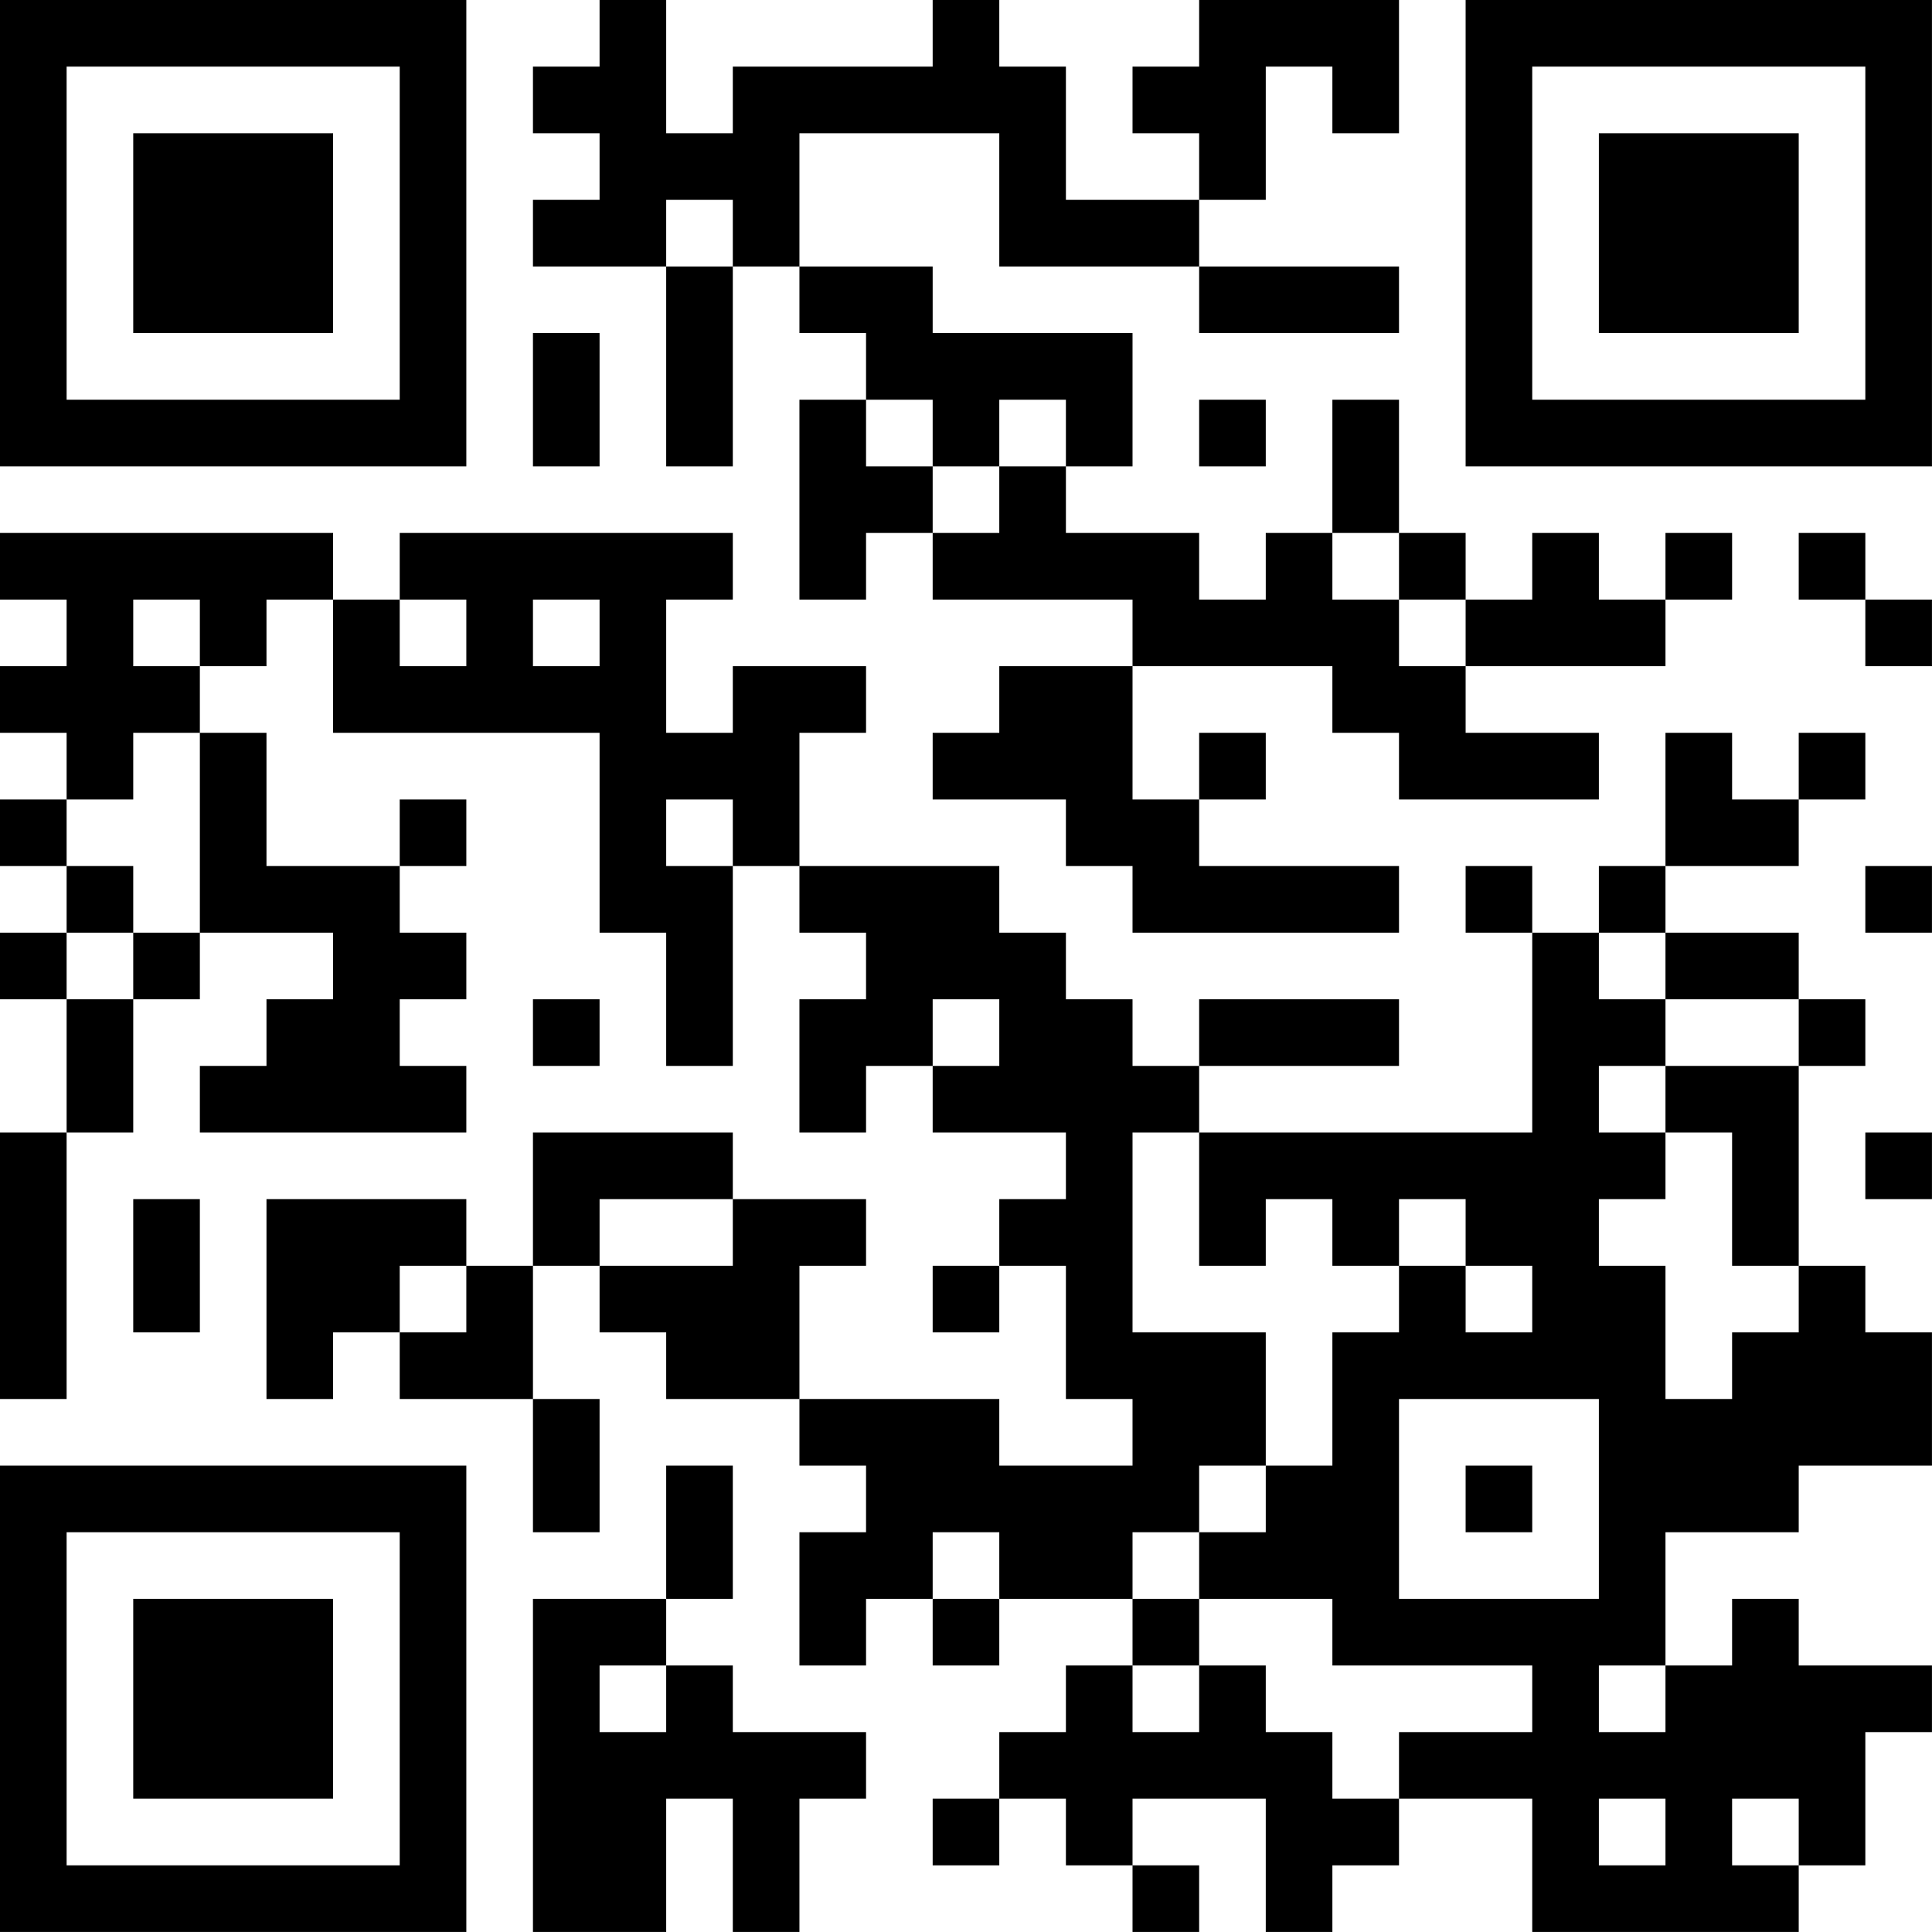
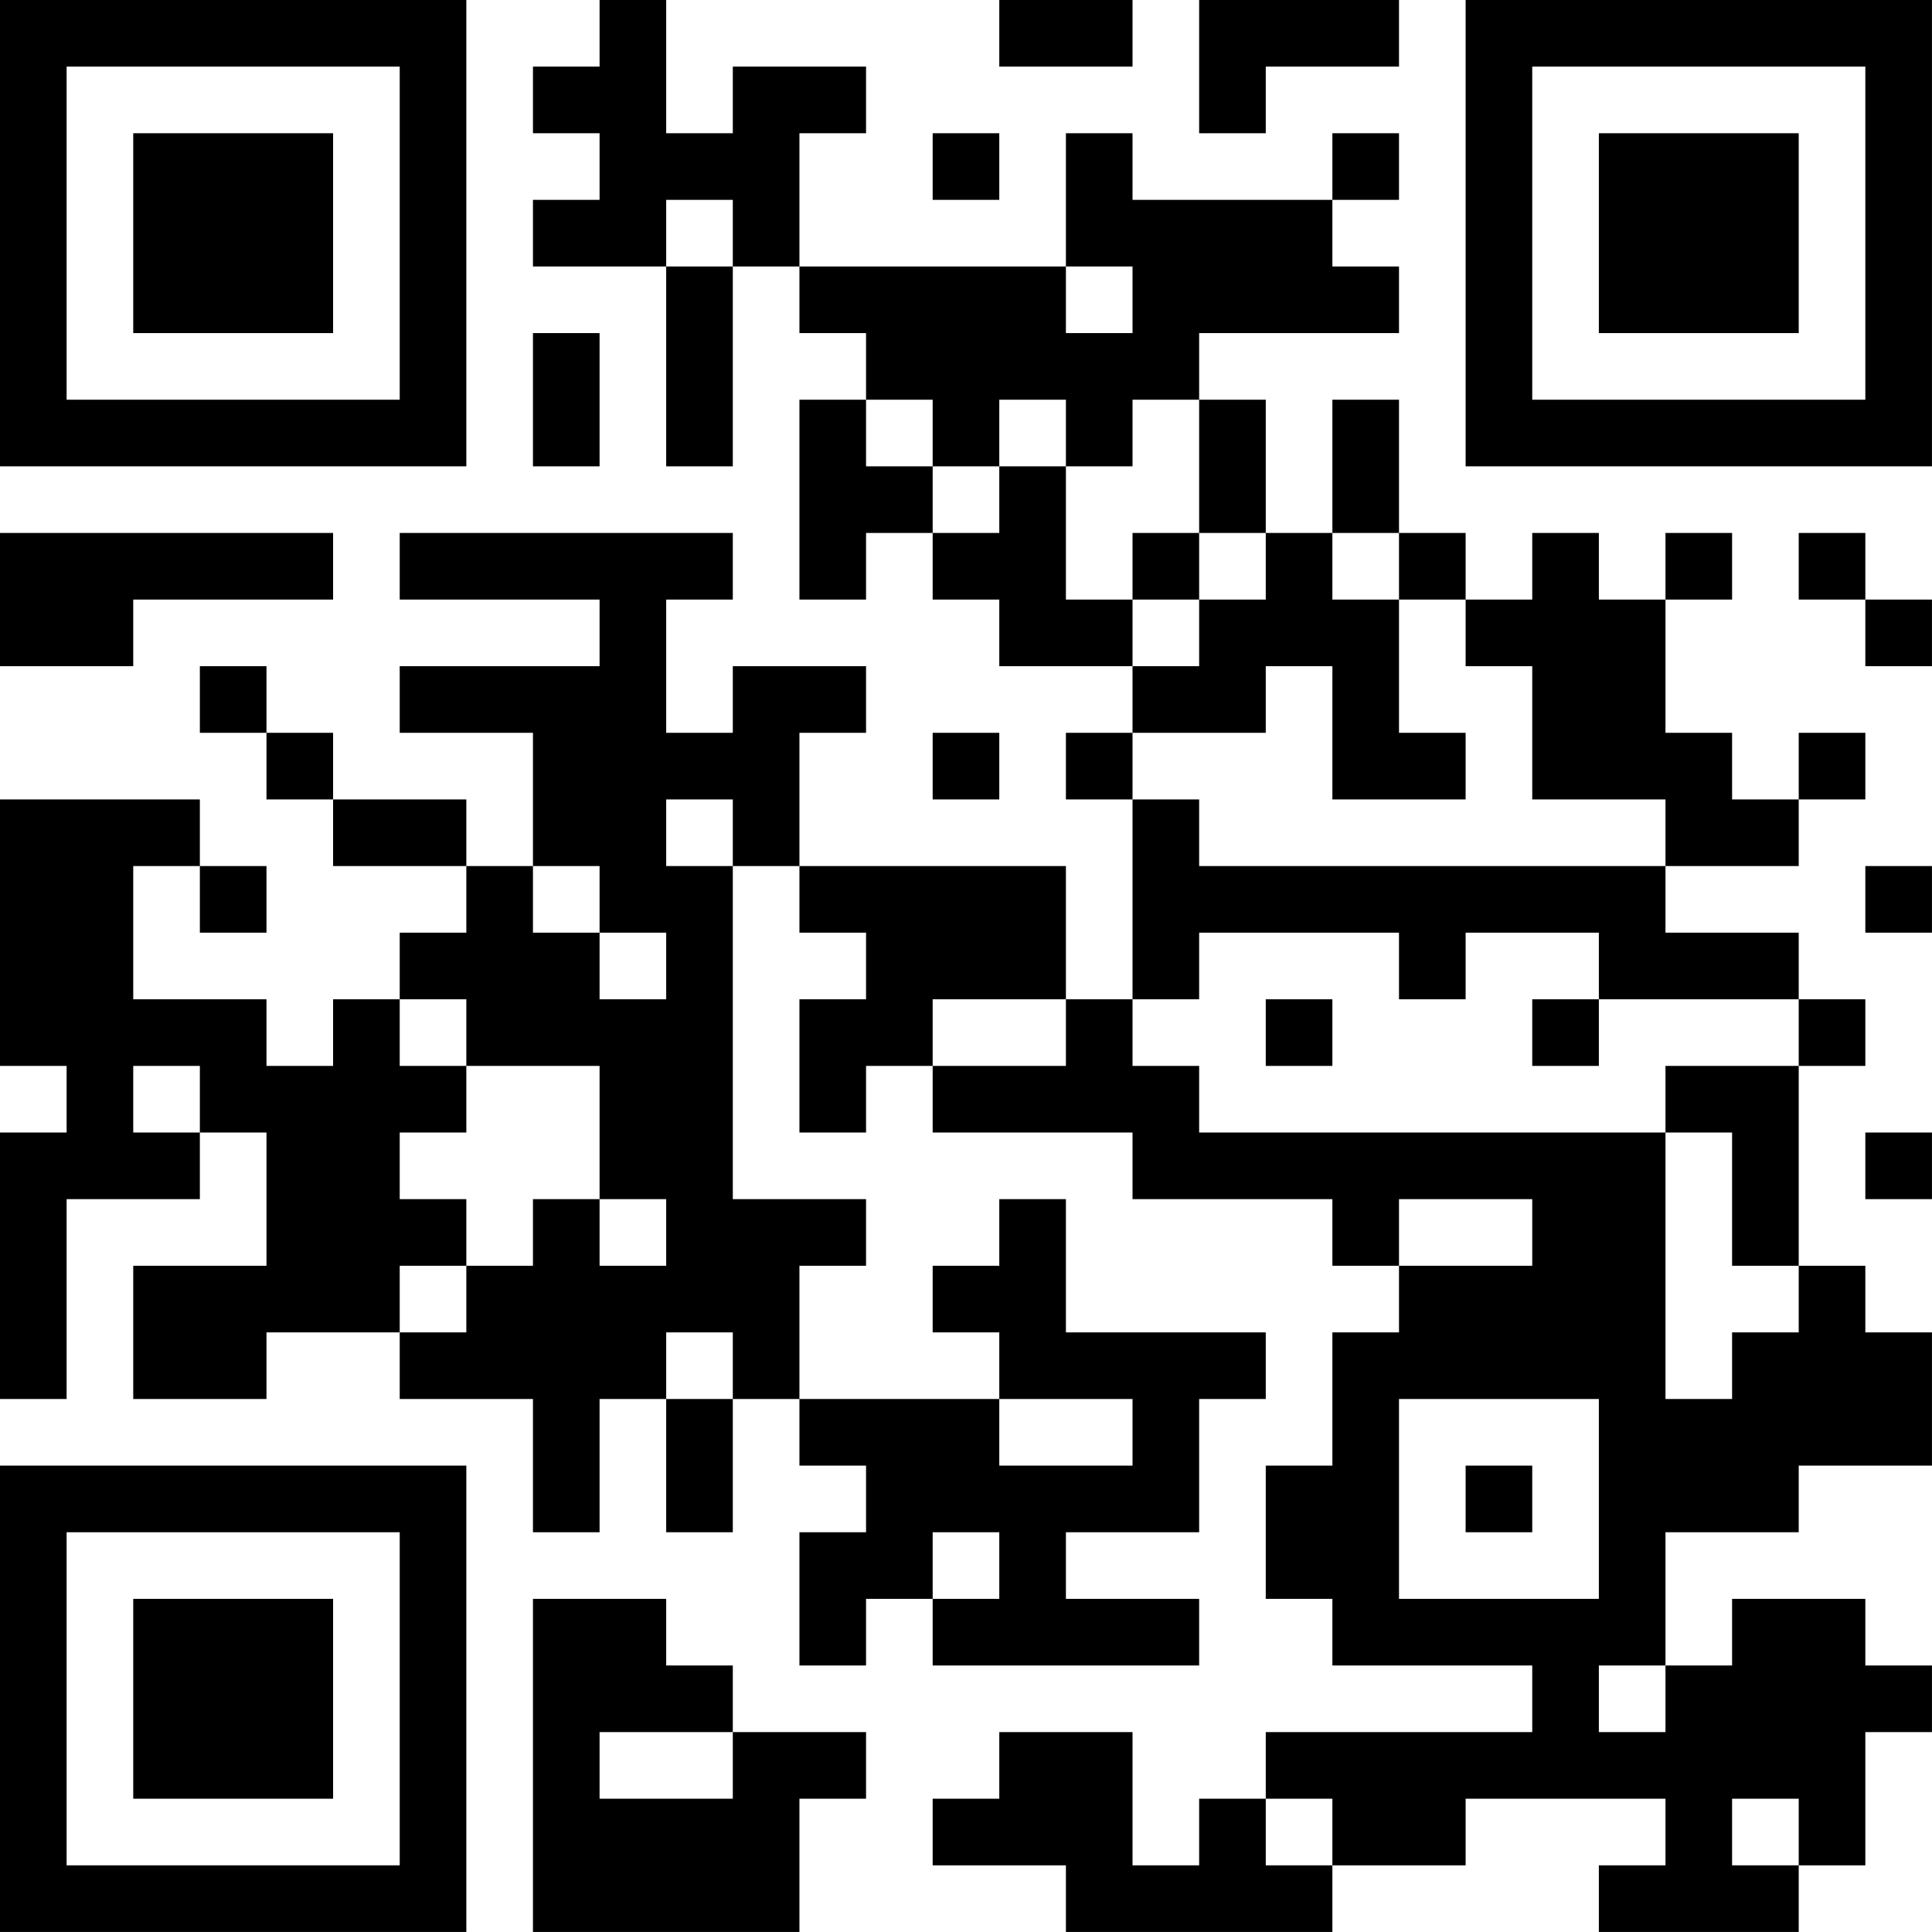
<svg xmlns="http://www.w3.org/2000/svg" version="1.1" width="500" height="500" viewBox="0 0 500 500">
  <rect x="0" y="0" width="500" height="500" fill="#ffffff" />
  <g transform="scale(17.241)">
    <g transform="translate(0,0)">
-       <path fill-rule="evenodd" d="M9 0L9 1L8 1L8 2L9 2L9 3L8 3L8 4L10 4L10 7L11 7L11 4L12 4L12 5L13 5L13 6L12 6L12 9L13 9L13 8L14 8L14 9L17 9L17 10L15 10L15 11L14 11L14 12L16 12L16 13L17 13L17 14L21 14L21 13L18 13L18 12L19 12L19 11L18 11L18 12L17 12L17 10L20 10L20 11L21 11L21 12L24 12L24 11L22 11L22 10L25 10L25 9L26 9L26 8L25 8L25 9L24 9L24 8L23 8L23 9L22 9L22 8L21 8L21 6L20 6L20 8L19 8L19 9L18 9L18 8L16 8L16 7L17 7L17 5L14 5L14 4L12 4L12 2L15 2L15 4L18 4L18 5L21 5L21 4L18 4L18 3L19 3L19 1L20 1L20 2L21 2L21 0L18 0L18 1L17 1L17 2L18 2L18 3L16 3L16 1L15 1L15 0L14 0L14 1L11 1L11 2L10 2L10 0ZM10 3L10 4L11 4L11 3ZM8 5L8 7L9 7L9 5ZM13 6L13 7L14 7L14 8L15 8L15 7L16 7L16 6L15 6L15 7L14 7L14 6ZM18 6L18 7L19 7L19 6ZM0 8L0 9L1 9L1 10L0 10L0 11L1 11L1 12L0 12L0 13L1 13L1 14L0 14L0 15L1 15L1 17L0 17L0 21L1 21L1 17L2 17L2 15L3 15L3 14L5 14L5 15L4 15L4 16L3 16L3 17L7 17L7 16L6 16L6 15L7 15L7 14L6 14L6 13L7 13L7 12L6 12L6 13L4 13L4 11L3 11L3 10L4 10L4 9L5 9L5 11L9 11L9 14L10 14L10 16L11 16L11 13L12 13L12 14L13 14L13 15L12 15L12 17L13 17L13 16L14 16L14 17L16 17L16 18L15 18L15 19L14 19L14 20L15 20L15 19L16 19L16 21L17 21L17 22L15 22L15 21L12 21L12 19L13 19L13 18L11 18L11 17L8 17L8 19L7 19L7 18L4 18L4 21L5 21L5 20L6 20L6 21L8 21L8 23L9 23L9 21L8 21L8 19L9 19L9 20L10 20L10 21L12 21L12 22L13 22L13 23L12 23L12 25L13 25L13 24L14 24L14 25L15 25L15 24L17 24L17 25L16 25L16 26L15 26L15 27L14 27L14 28L15 28L15 27L16 27L16 28L17 28L17 29L18 29L18 28L17 28L17 27L19 27L19 29L20 29L20 28L21 28L21 27L23 27L23 29L27 29L27 28L28 28L28 26L29 26L29 25L27 25L27 24L26 24L26 25L25 25L25 23L27 23L27 22L29 22L29 20L28 20L28 19L27 19L27 16L28 16L28 15L27 15L27 14L25 14L25 13L27 13L27 12L28 12L28 11L27 11L27 12L26 12L26 11L25 11L25 13L24 13L24 14L23 14L23 13L22 13L22 14L23 14L23 17L18 17L18 16L21 16L21 15L18 15L18 16L17 16L17 15L16 15L16 14L15 14L15 13L12 13L12 11L13 11L13 10L11 10L11 11L10 11L10 9L11 9L11 8L6 8L6 9L5 9L5 8ZM20 8L20 9L21 9L21 10L22 10L22 9L21 9L21 8ZM27 8L27 9L28 9L28 10L29 10L29 9L28 9L28 8ZM2 9L2 10L3 10L3 9ZM6 9L6 10L7 10L7 9ZM8 9L8 10L9 10L9 9ZM2 11L2 12L1 12L1 13L2 13L2 14L1 14L1 15L2 15L2 14L3 14L3 11ZM10 12L10 13L11 13L11 12ZM28 13L28 14L29 14L29 13ZM24 14L24 15L25 15L25 16L24 16L24 17L25 17L25 18L24 18L24 19L25 19L25 21L26 21L26 20L27 20L27 19L26 19L26 17L25 17L25 16L27 16L27 15L25 15L25 14ZM8 15L8 16L9 16L9 15ZM14 15L14 16L15 16L15 15ZM17 17L17 20L19 20L19 22L18 22L18 23L17 23L17 24L18 24L18 25L17 25L17 26L18 26L18 25L19 25L19 26L20 26L20 27L21 27L21 26L23 26L23 25L20 25L20 24L18 24L18 23L19 23L19 22L20 22L20 20L21 20L21 19L22 19L22 20L23 20L23 19L22 19L22 18L21 18L21 19L20 19L20 18L19 18L19 19L18 19L18 17ZM28 17L28 18L29 18L29 17ZM2 18L2 20L3 20L3 18ZM9 18L9 19L11 19L11 18ZM6 19L6 20L7 20L7 19ZM21 21L21 24L24 24L24 21ZM10 22L10 24L8 24L8 29L10 29L10 27L11 27L11 29L12 29L12 27L13 27L13 26L11 26L11 25L10 25L10 24L11 24L11 22ZM22 22L22 23L23 23L23 22ZM14 23L14 24L15 24L15 23ZM9 25L9 26L10 26L10 25ZM24 25L24 26L25 26L25 25ZM24 27L24 28L25 28L25 27ZM26 27L26 28L27 28L27 27ZM0 0L0 7L7 7L7 0ZM1 1L1 6L6 6L6 1ZM2 2L2 5L5 5L5 2ZM22 0L22 7L29 7L29 0ZM23 1L23 6L28 6L28 1ZM24 2L24 5L27 5L27 2ZM0 22L0 29L7 29L7 22ZM1 23L1 28L6 28L6 23ZM2 24L2 27L5 27L5 24Z" fill="#000000" />
+       <path fill-rule="evenodd" d="M9 0L9 1L8 1L8 2L9 2L9 3L8 3L8 4L10 4L10 7L11 7L11 4L12 4L12 5L13 5L13 6L12 6L12 9L13 9L13 8L14 8L14 9L15 9L15 10L17 10L17 11L16 11L16 12L17 12L17 15L16 15L16 13L12 13L12 11L13 11L13 10L11 10L11 11L10 11L10 9L11 9L11 8L6 8L6 9L9 9L9 10L6 10L6 11L8 11L8 13L7 13L7 12L5 12L5 11L4 11L4 10L3 10L3 11L4 11L4 12L5 12L5 13L7 13L7 14L6 14L6 15L5 15L5 16L4 16L4 15L2 15L2 13L3 13L3 14L4 14L4 13L3 13L3 12L0 12L0 16L1 16L1 17L0 17L0 21L1 21L1 18L3 18L3 17L4 17L4 19L2 19L2 21L4 21L4 20L6 20L6 21L8 21L8 23L9 23L9 21L10 21L10 23L11 23L11 21L12 21L12 22L13 22L13 23L12 23L12 25L13 25L13 24L14 24L14 25L18 25L18 24L16 24L16 23L18 23L18 21L19 21L19 20L16 20L16 18L15 18L15 19L14 19L14 20L15 20L15 21L12 21L12 19L13 19L13 18L11 18L11 13L12 13L12 14L13 14L13 15L12 15L12 17L13 17L13 16L14 16L14 17L17 17L17 18L20 18L20 19L21 19L21 20L20 20L20 22L19 22L19 24L20 24L20 25L23 25L23 26L19 26L19 27L18 27L18 28L17 28L17 26L15 26L15 27L14 27L14 28L16 28L16 29L20 29L20 28L22 28L22 27L25 27L25 28L24 28L24 29L27 29L27 28L28 28L28 26L29 26L29 25L28 25L28 24L26 24L26 25L25 25L25 23L27 23L27 22L29 22L29 20L28 20L28 19L27 19L27 16L28 16L28 15L27 15L27 14L25 14L25 13L27 13L27 12L28 12L28 11L27 11L27 12L26 12L26 11L25 11L25 9L26 9L26 8L25 8L25 9L24 9L24 8L23 8L23 9L22 9L22 8L21 8L21 6L20 6L20 8L19 8L19 6L18 6L18 5L21 5L21 4L20 4L20 3L21 3L21 2L20 2L20 3L17 3L17 2L16 2L16 4L12 4L12 2L13 2L13 1L11 1L11 2L10 2L10 0ZM15 0L15 1L17 1L17 0ZM18 0L18 2L19 2L19 1L21 1L21 0ZM14 2L14 3L15 3L15 2ZM10 3L10 4L11 4L11 3ZM16 4L16 5L17 5L17 4ZM8 5L8 7L9 7L9 5ZM13 6L13 7L14 7L14 8L15 8L15 7L16 7L16 9L17 9L17 10L18 10L18 9L19 9L19 8L18 8L18 6L17 6L17 7L16 7L16 6L15 6L15 7L14 7L14 6ZM0 8L0 10L2 10L2 9L5 9L5 8ZM17 8L17 9L18 9L18 8ZM20 8L20 9L21 9L21 11L22 11L22 12L20 12L20 10L19 10L19 11L17 11L17 12L18 12L18 13L25 13L25 12L23 12L23 10L22 10L22 9L21 9L21 8ZM27 8L27 9L28 9L28 10L29 10L29 9L28 9L28 8ZM14 11L14 12L15 12L15 11ZM10 12L10 13L11 13L11 12ZM8 13L8 14L9 14L9 15L10 15L10 14L9 14L9 13ZM28 13L28 14L29 14L29 13ZM18 14L18 15L17 15L17 16L18 16L18 17L25 17L25 21L26 21L26 20L27 20L27 19L26 19L26 17L25 17L25 16L27 16L27 15L24 15L24 14L22 14L22 15L21 15L21 14ZM6 15L6 16L7 16L7 17L6 17L6 18L7 18L7 19L6 19L6 20L7 20L7 19L8 19L8 18L9 18L9 19L10 19L10 18L9 18L9 16L7 16L7 15ZM14 15L14 16L16 16L16 15ZM19 15L19 16L20 16L20 15ZM23 15L23 16L24 16L24 15ZM2 16L2 17L3 17L3 16ZM28 17L28 18L29 18L29 17ZM21 18L21 19L23 19L23 18ZM10 20L10 21L11 21L11 20ZM15 21L15 22L17 22L17 21ZM21 21L21 24L24 24L24 21ZM22 22L22 23L23 23L23 22ZM14 23L14 24L15 24L15 23ZM8 24L8 29L12 29L12 27L13 27L13 26L11 26L11 25L10 25L10 24ZM24 25L24 26L25 26L25 25ZM9 26L9 27L11 27L11 26ZM19 27L19 28L20 28L20 27ZM26 27L26 28L27 28L27 27ZM0 0L0 7L7 7L7 0ZM1 1L1 6L6 6L6 1ZM2 2L2 5L5 5L5 2ZM22 0L22 7L29 7L29 0ZM23 1L23 6L28 6L28 1ZM24 2L24 5L27 5L27 2ZM0 22L0 29L7 29L7 22ZM1 23L1 28L6 28L6 23ZM2 24L2 27L5 27L5 24Z" fill="#000000" />
    </g>
  </g>
</svg>
